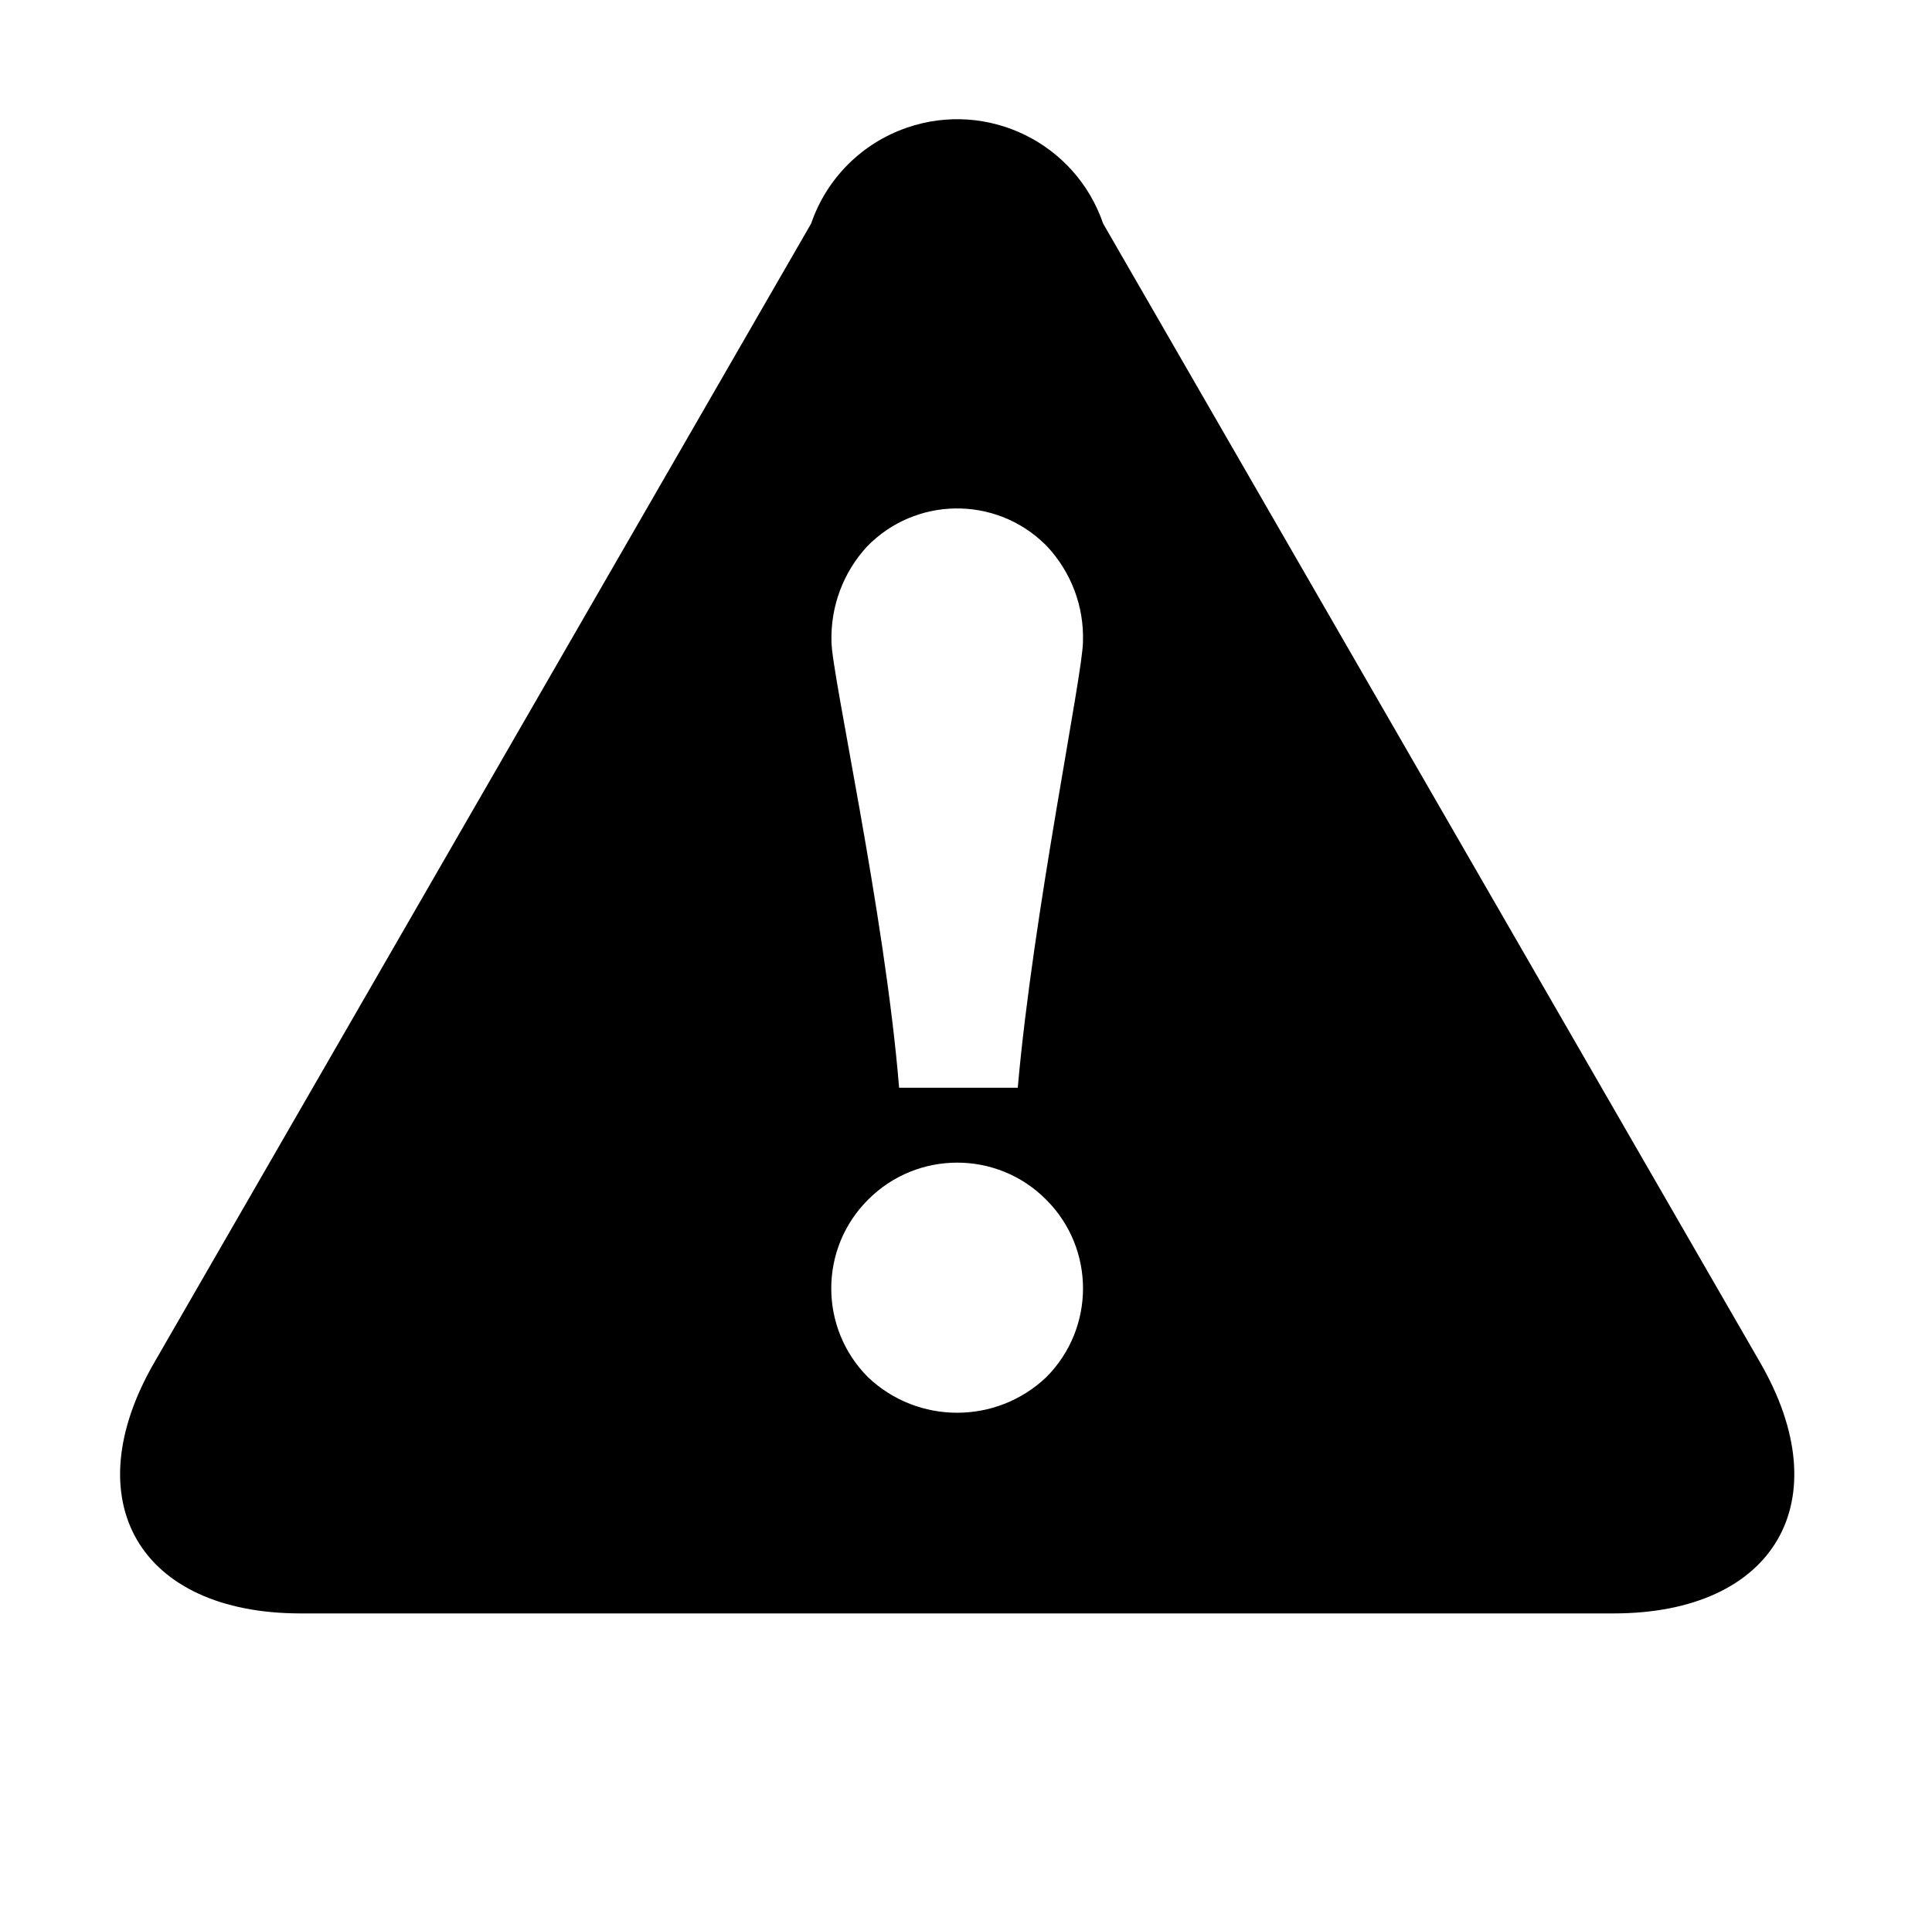
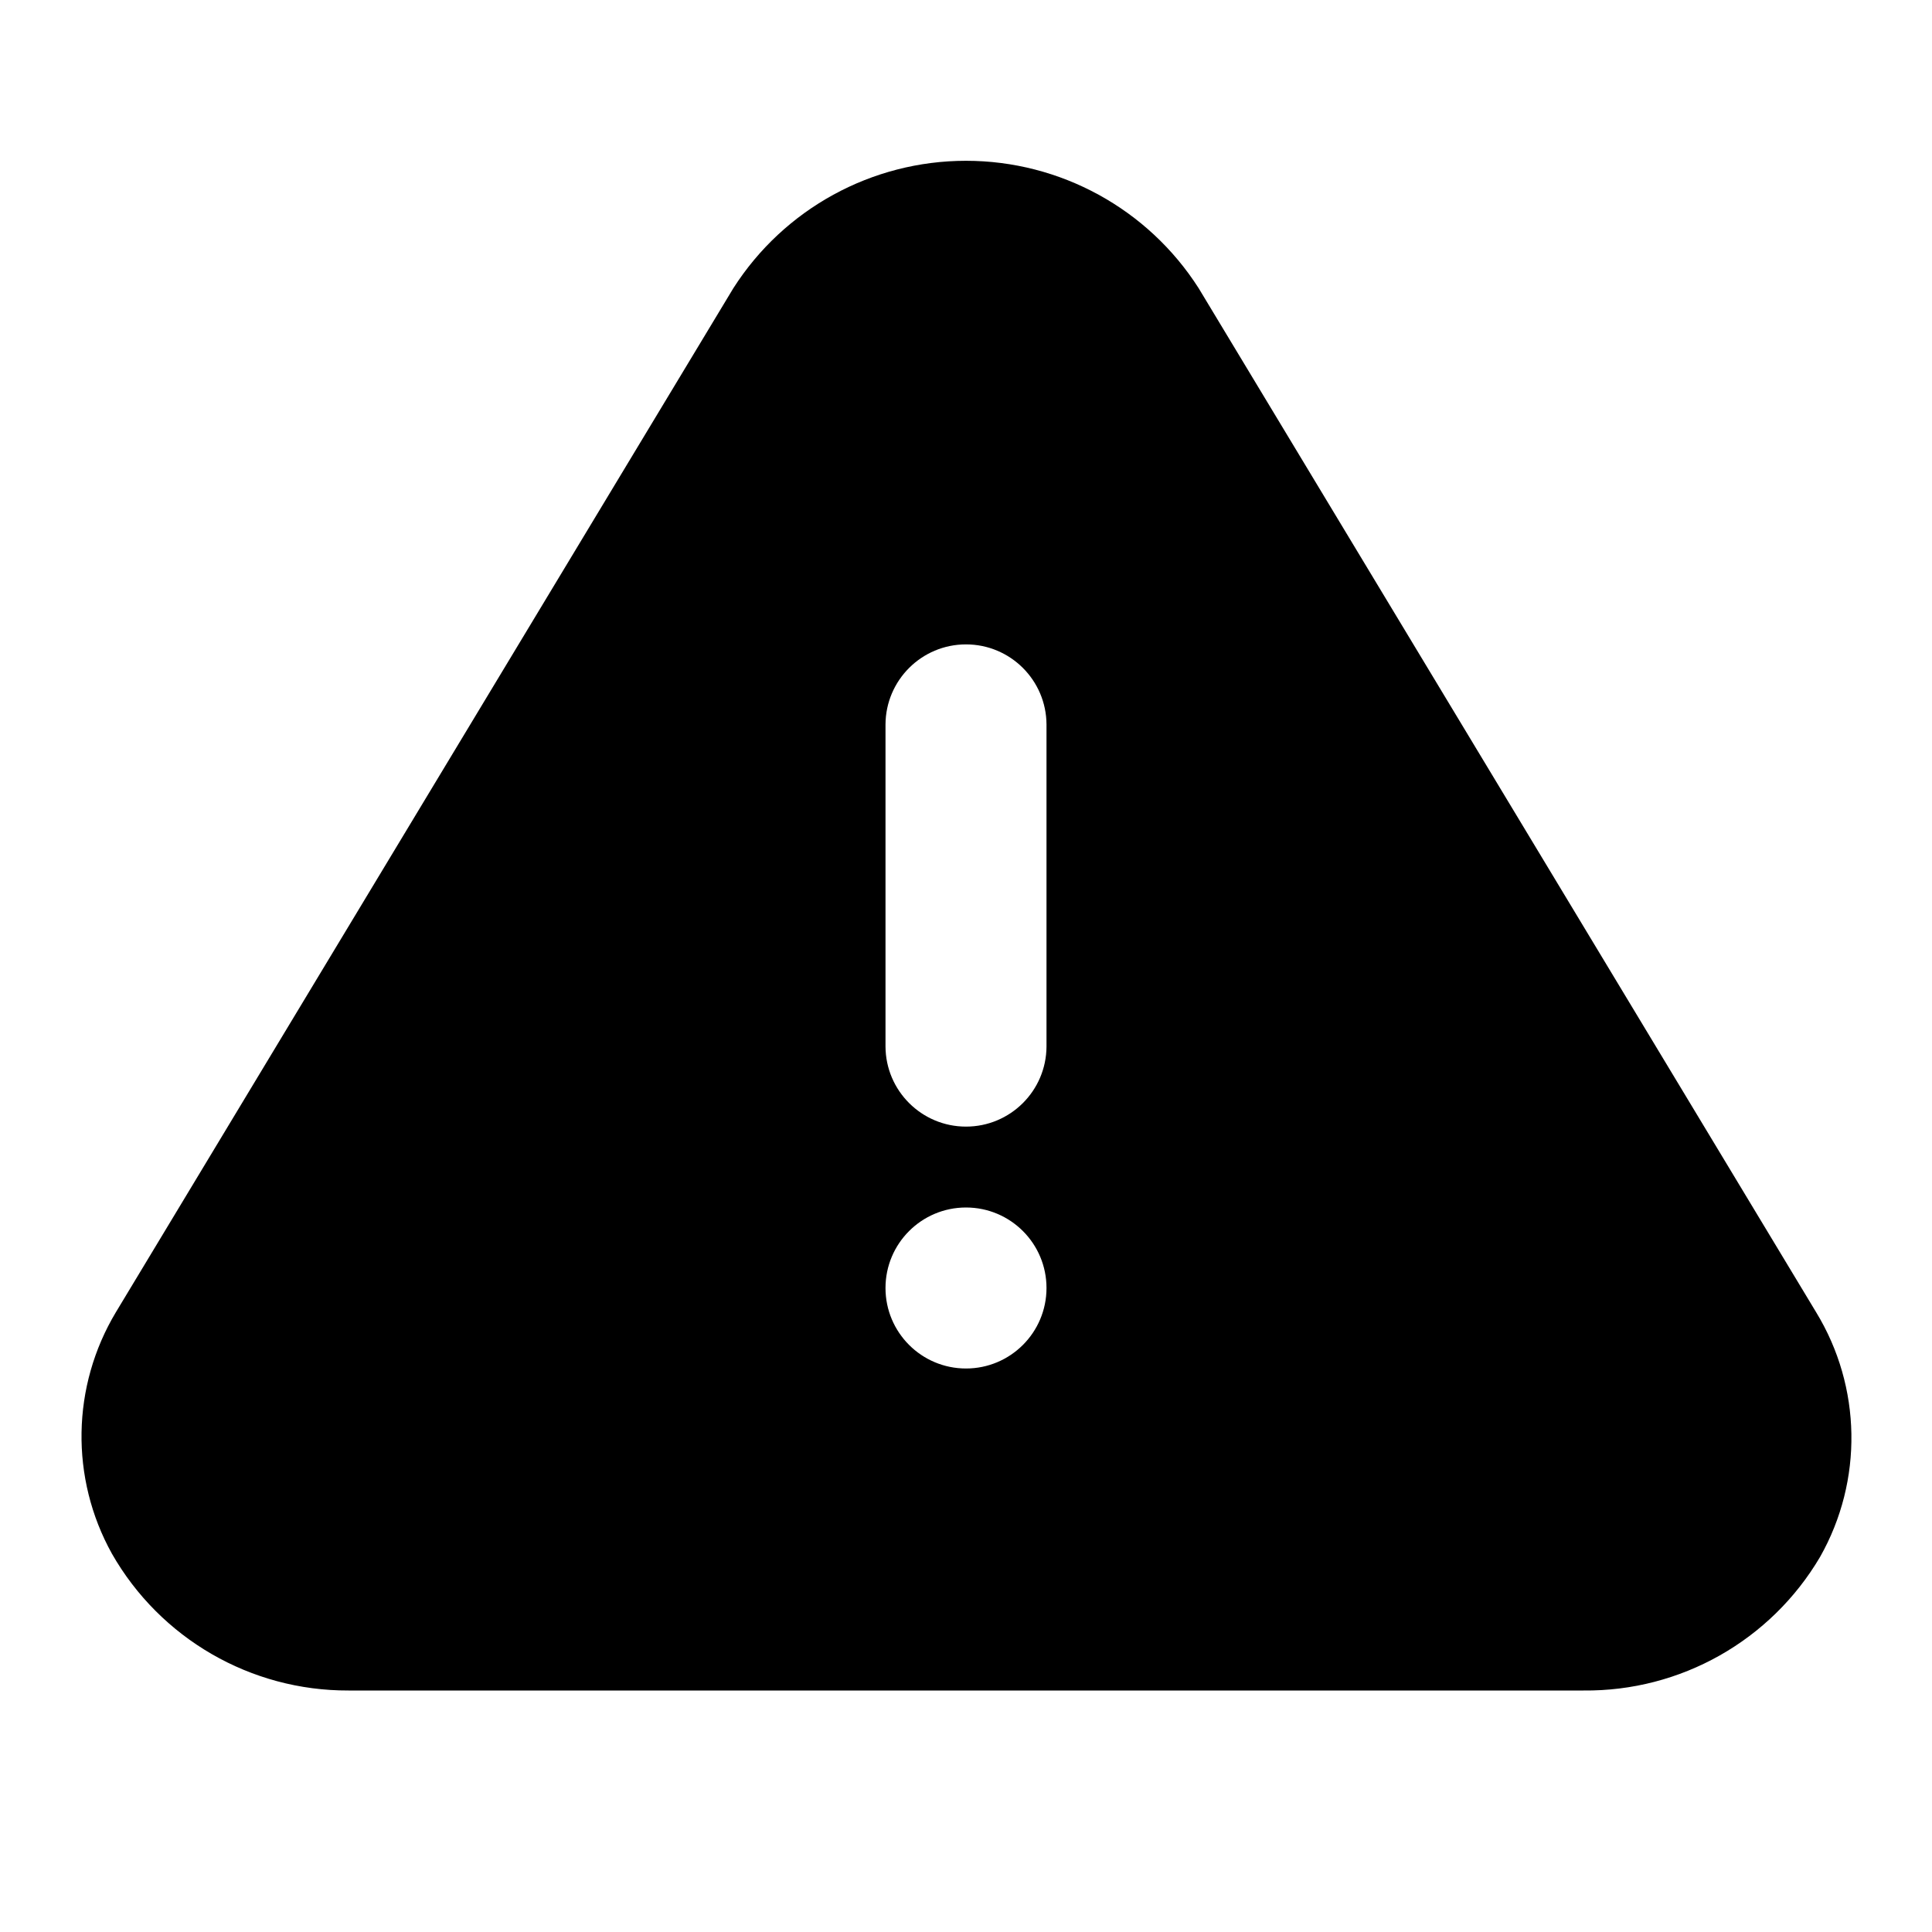
- <svg xmlns="http://www.w3.org/2000/svg" t="1586595011645" class="icon" viewBox="0 0 1034 1024" version="1.1" p-id="7094" width="201.953" height="200">
+ <svg xmlns="http://www.w3.org/2000/svg" t="1586762804377" class="icon" viewBox="0 0 1024 1024" version="1.1" p-id="1937" width="200" height="200">
  <defs>
    <style type="text/css" />
  </defs>
-   <path d="M941.8 729L590.4 119.7c-14.8-43.2-61.7-66.2-104.9-51.4-24.2 8.3-43.1 27.2-51.4 51.4L82.8 729c-43.2 74.3-8.3 134.7 78.1 134.7h702.7c86.4 0 121.4-60.3 78.2-134.7zM464 292.6c25.9-26.7 68.6-27.3 95.2-1.3 0.5 0.4 0.9 0.9 1.3 1.3 12.8 13.8 19.7 32 19.1 50.8 0 17.2-26.7 145.5-34.9 238.9h-63.5c-7.6-93.4-36.2-221.7-36.2-238.9-0.5-18.8 6.3-37 19-50.8z m95.9 444.7c-26.7 25.3-68.6 25.3-95.3 0-26.3-26.3-26.3-69 0.1-95.2 26.3-26.3 69-26.3 95.2 0.1 26.3 26.2 26.3 68.8 0 95.1z" p-id="7095" />
+   <path d="M962.56 695.467L635.307 152.747a146.347 146.347 0 0 0-246.613 0L61.44 695.467a128 128 0 0 0-2.133 128A143.787 143.787 0 0 0 184.747 896h654.507a143.787 143.787 0 0 0 125.44-70.827 128 128 0 0 0-2.133-129.707zM512 725.333a42.667 42.667 0 1 1 42.667-42.667 42.667 42.667 0 0 1-42.667 42.667z m42.667-170.667a42.667 42.667 0 0 1-85.333 0V384a42.667 42.667 0 0 1 85.333 0z" p-id="1938" />
</svg>
